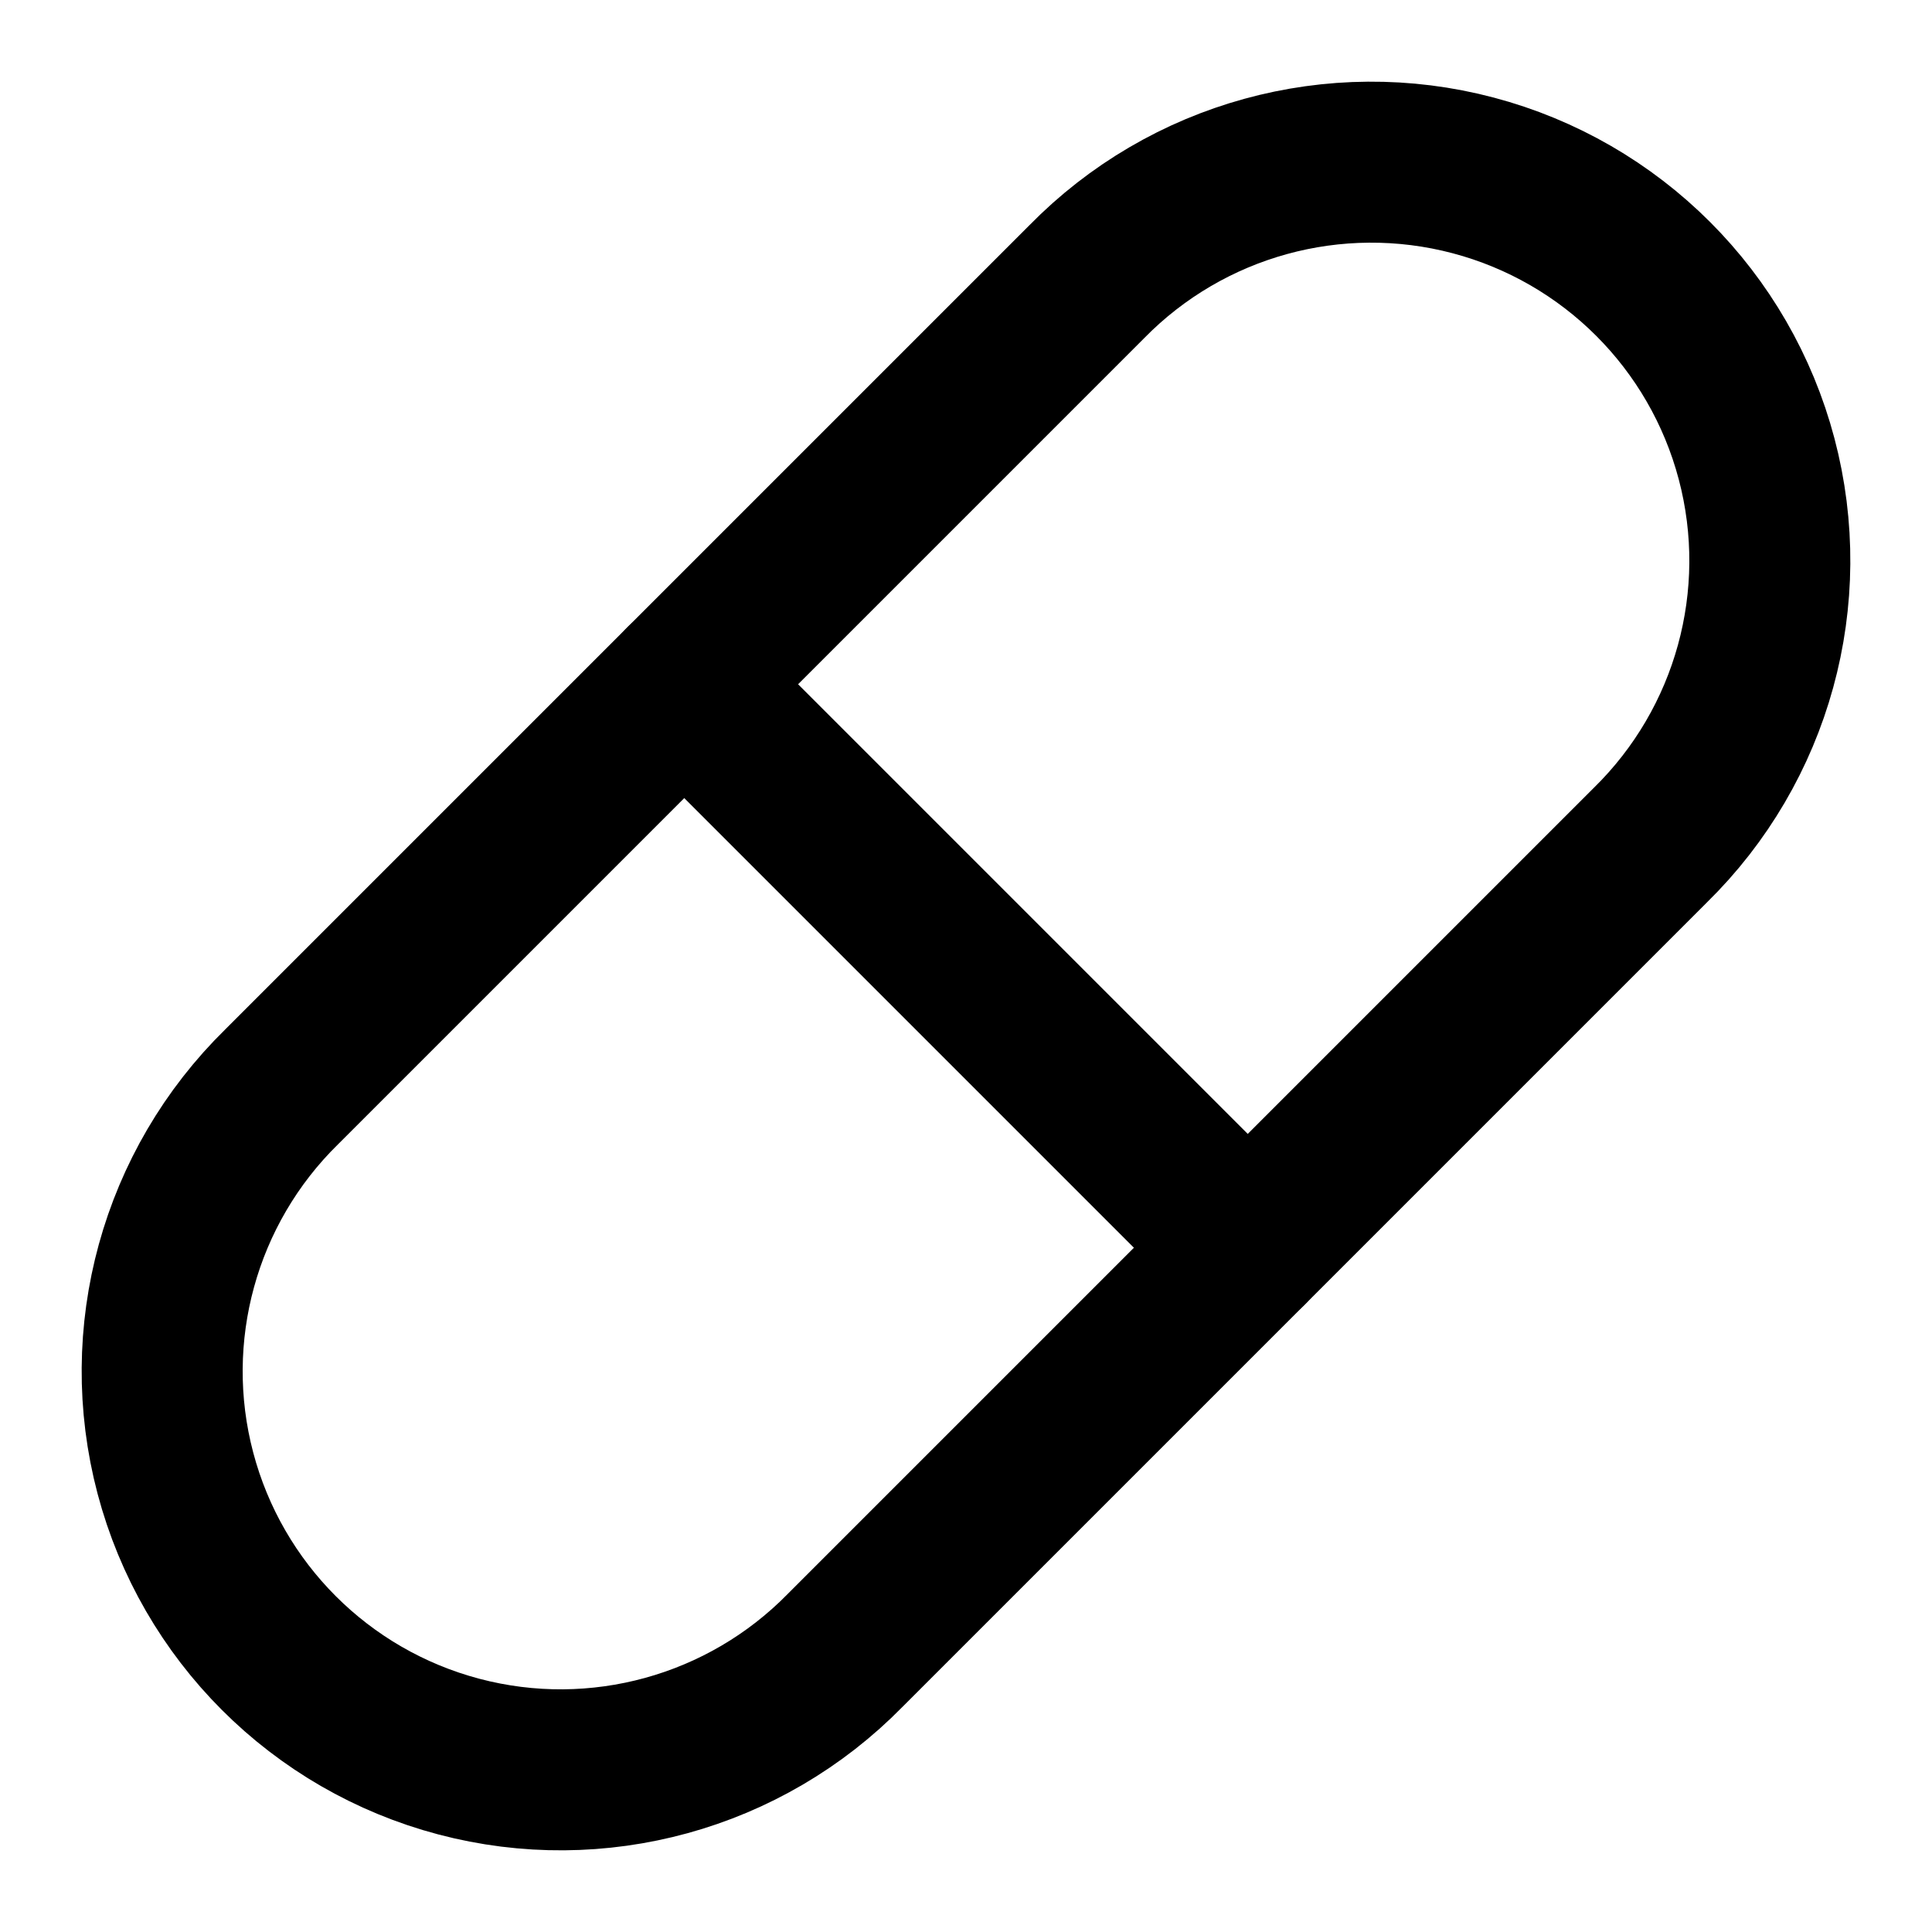
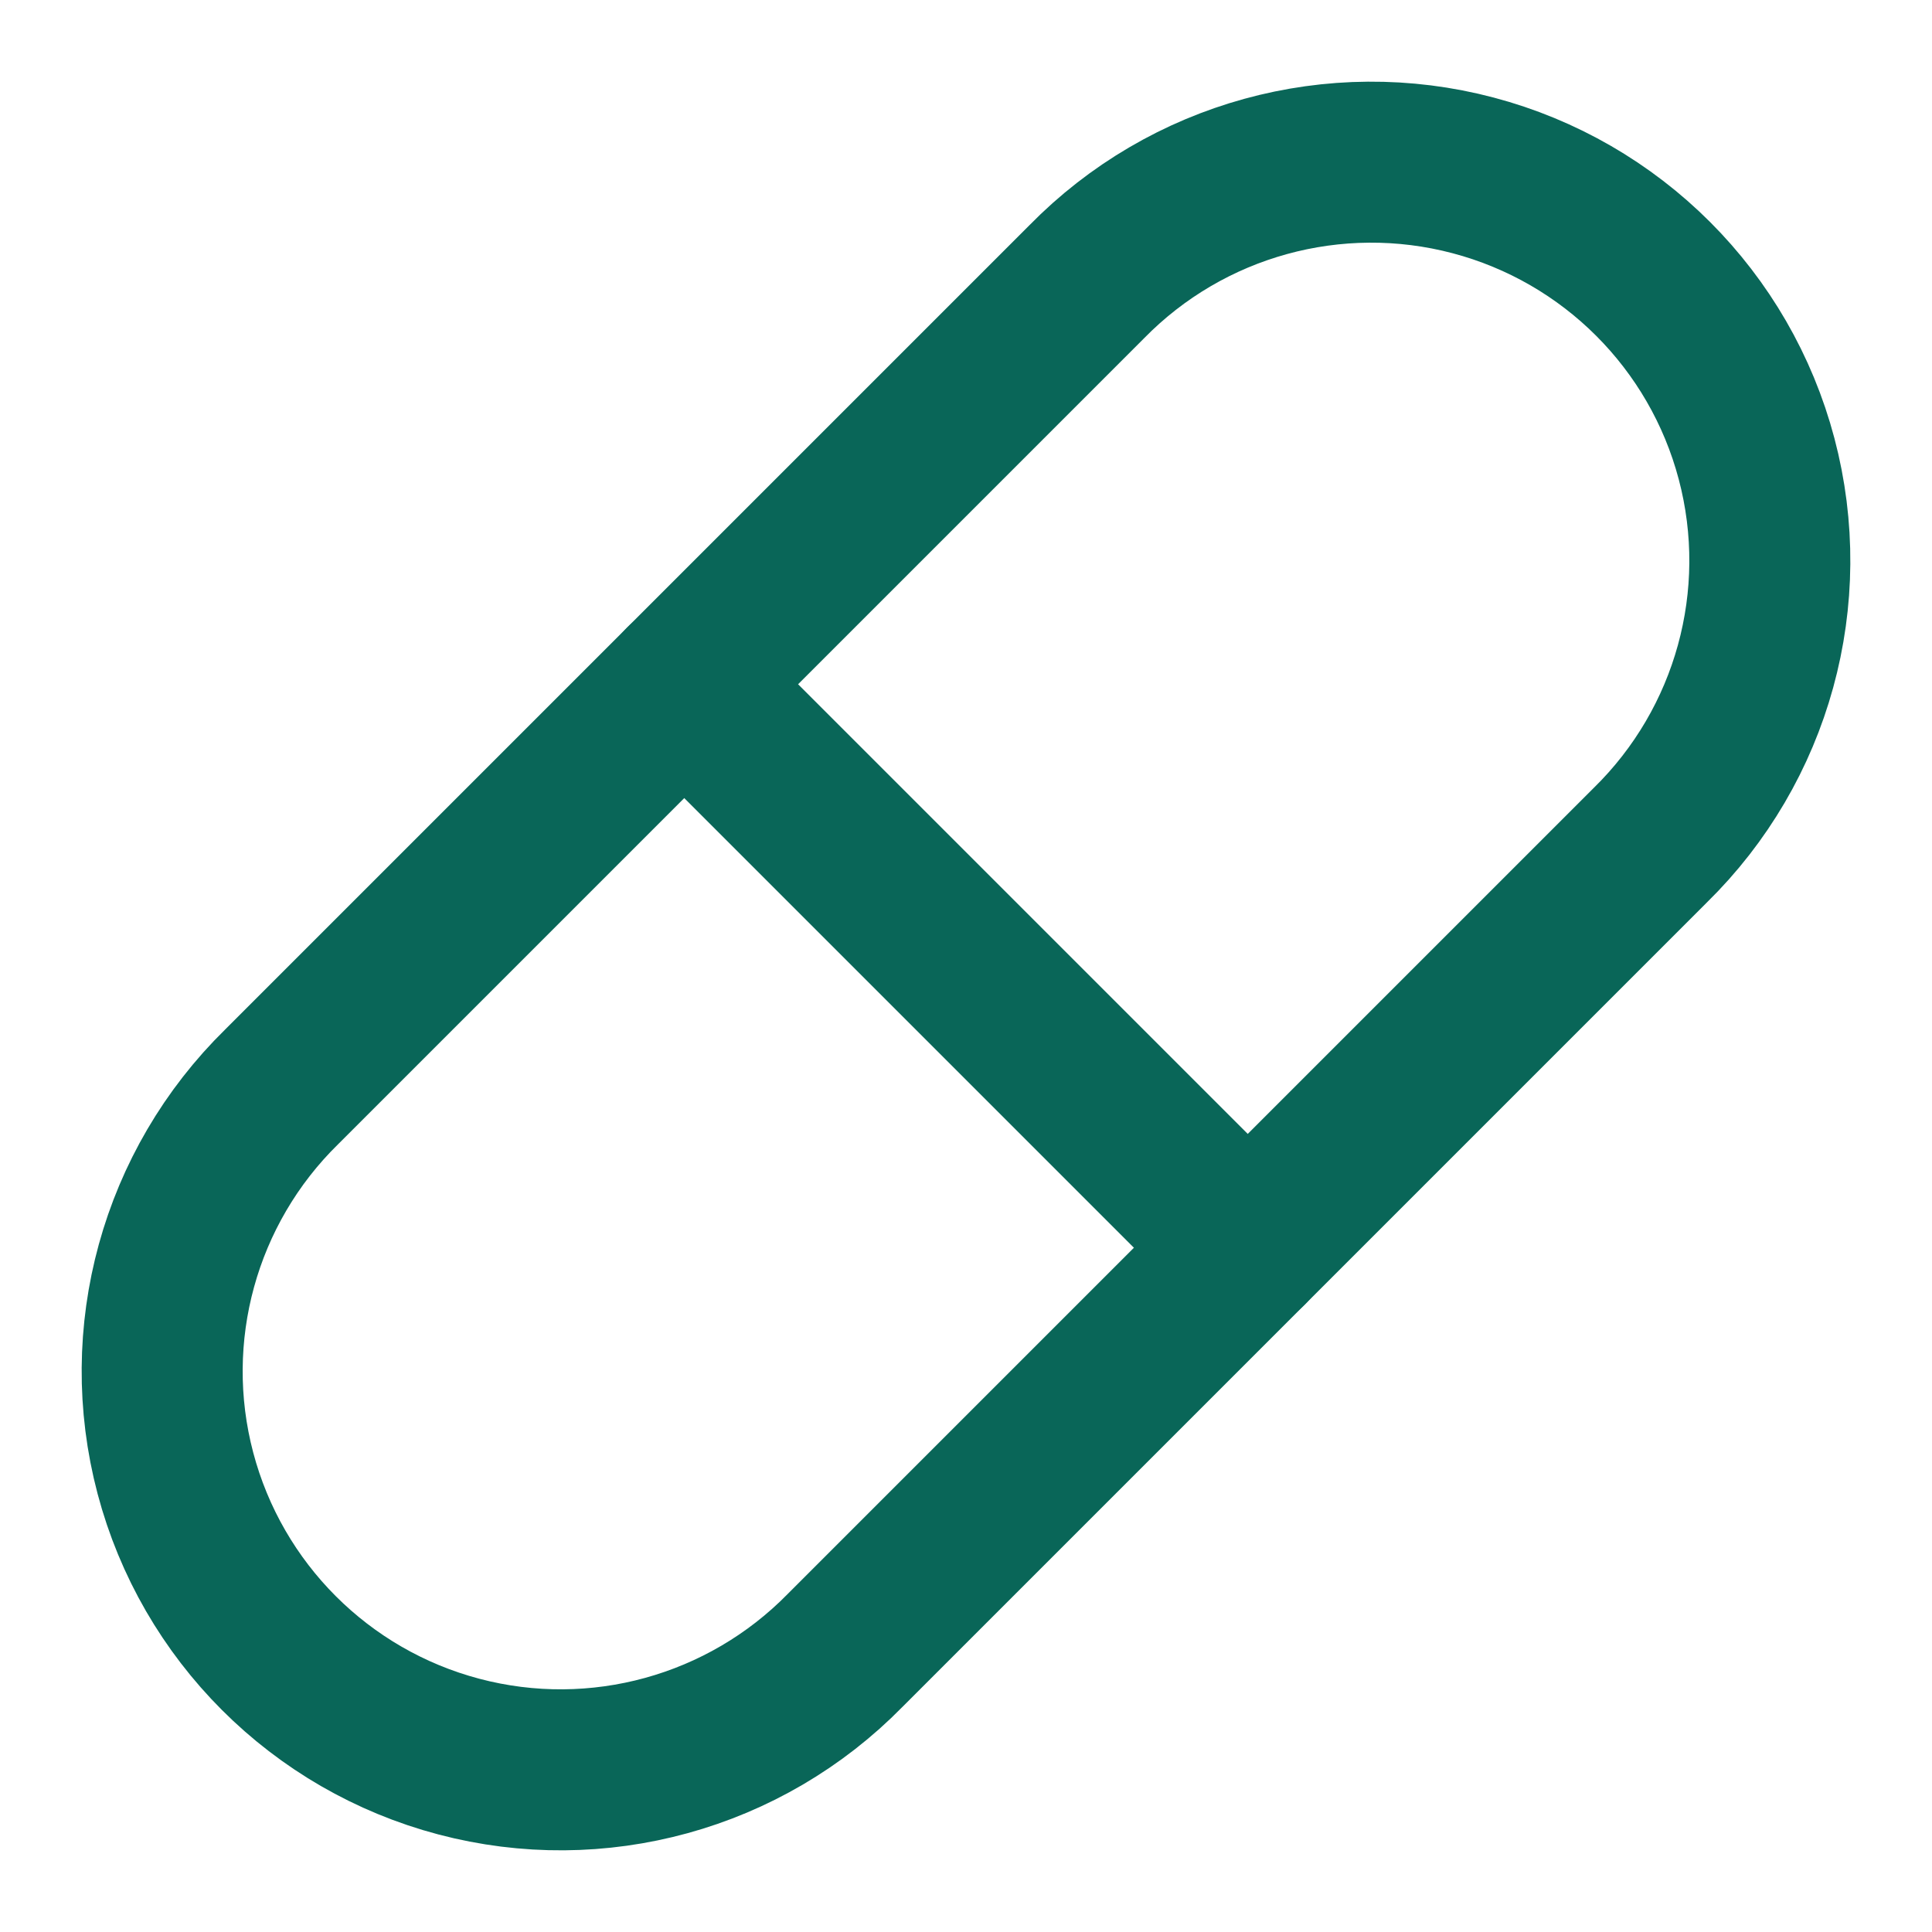
- <svg xmlns="http://www.w3.org/2000/svg" width="24" height="24" viewBox="0 0 24 24" fill="none" stroke="currentColor" stroke-width="2" stroke-linecap="round" stroke-linejoin="round" class="lucide lucide-pill-icon lucide-pill">
+ <svg xmlns="http://www.w3.org/2000/svg" width="24" height="24" viewBox="0 0 24 24" fill="none" stroke="#096658" stroke-width="2" stroke-linecap="round" stroke-linejoin="round" class="lucide lucide-pill-icon lucide-pill">
  <path d="m10.5 20.5 10-10a4.95 4.95 0 1 0-7-7l-10 10a4.95 4.95 0 1 0 7 7Z" />
  <path d="m8.5 8.5 7 7" />
</svg>
